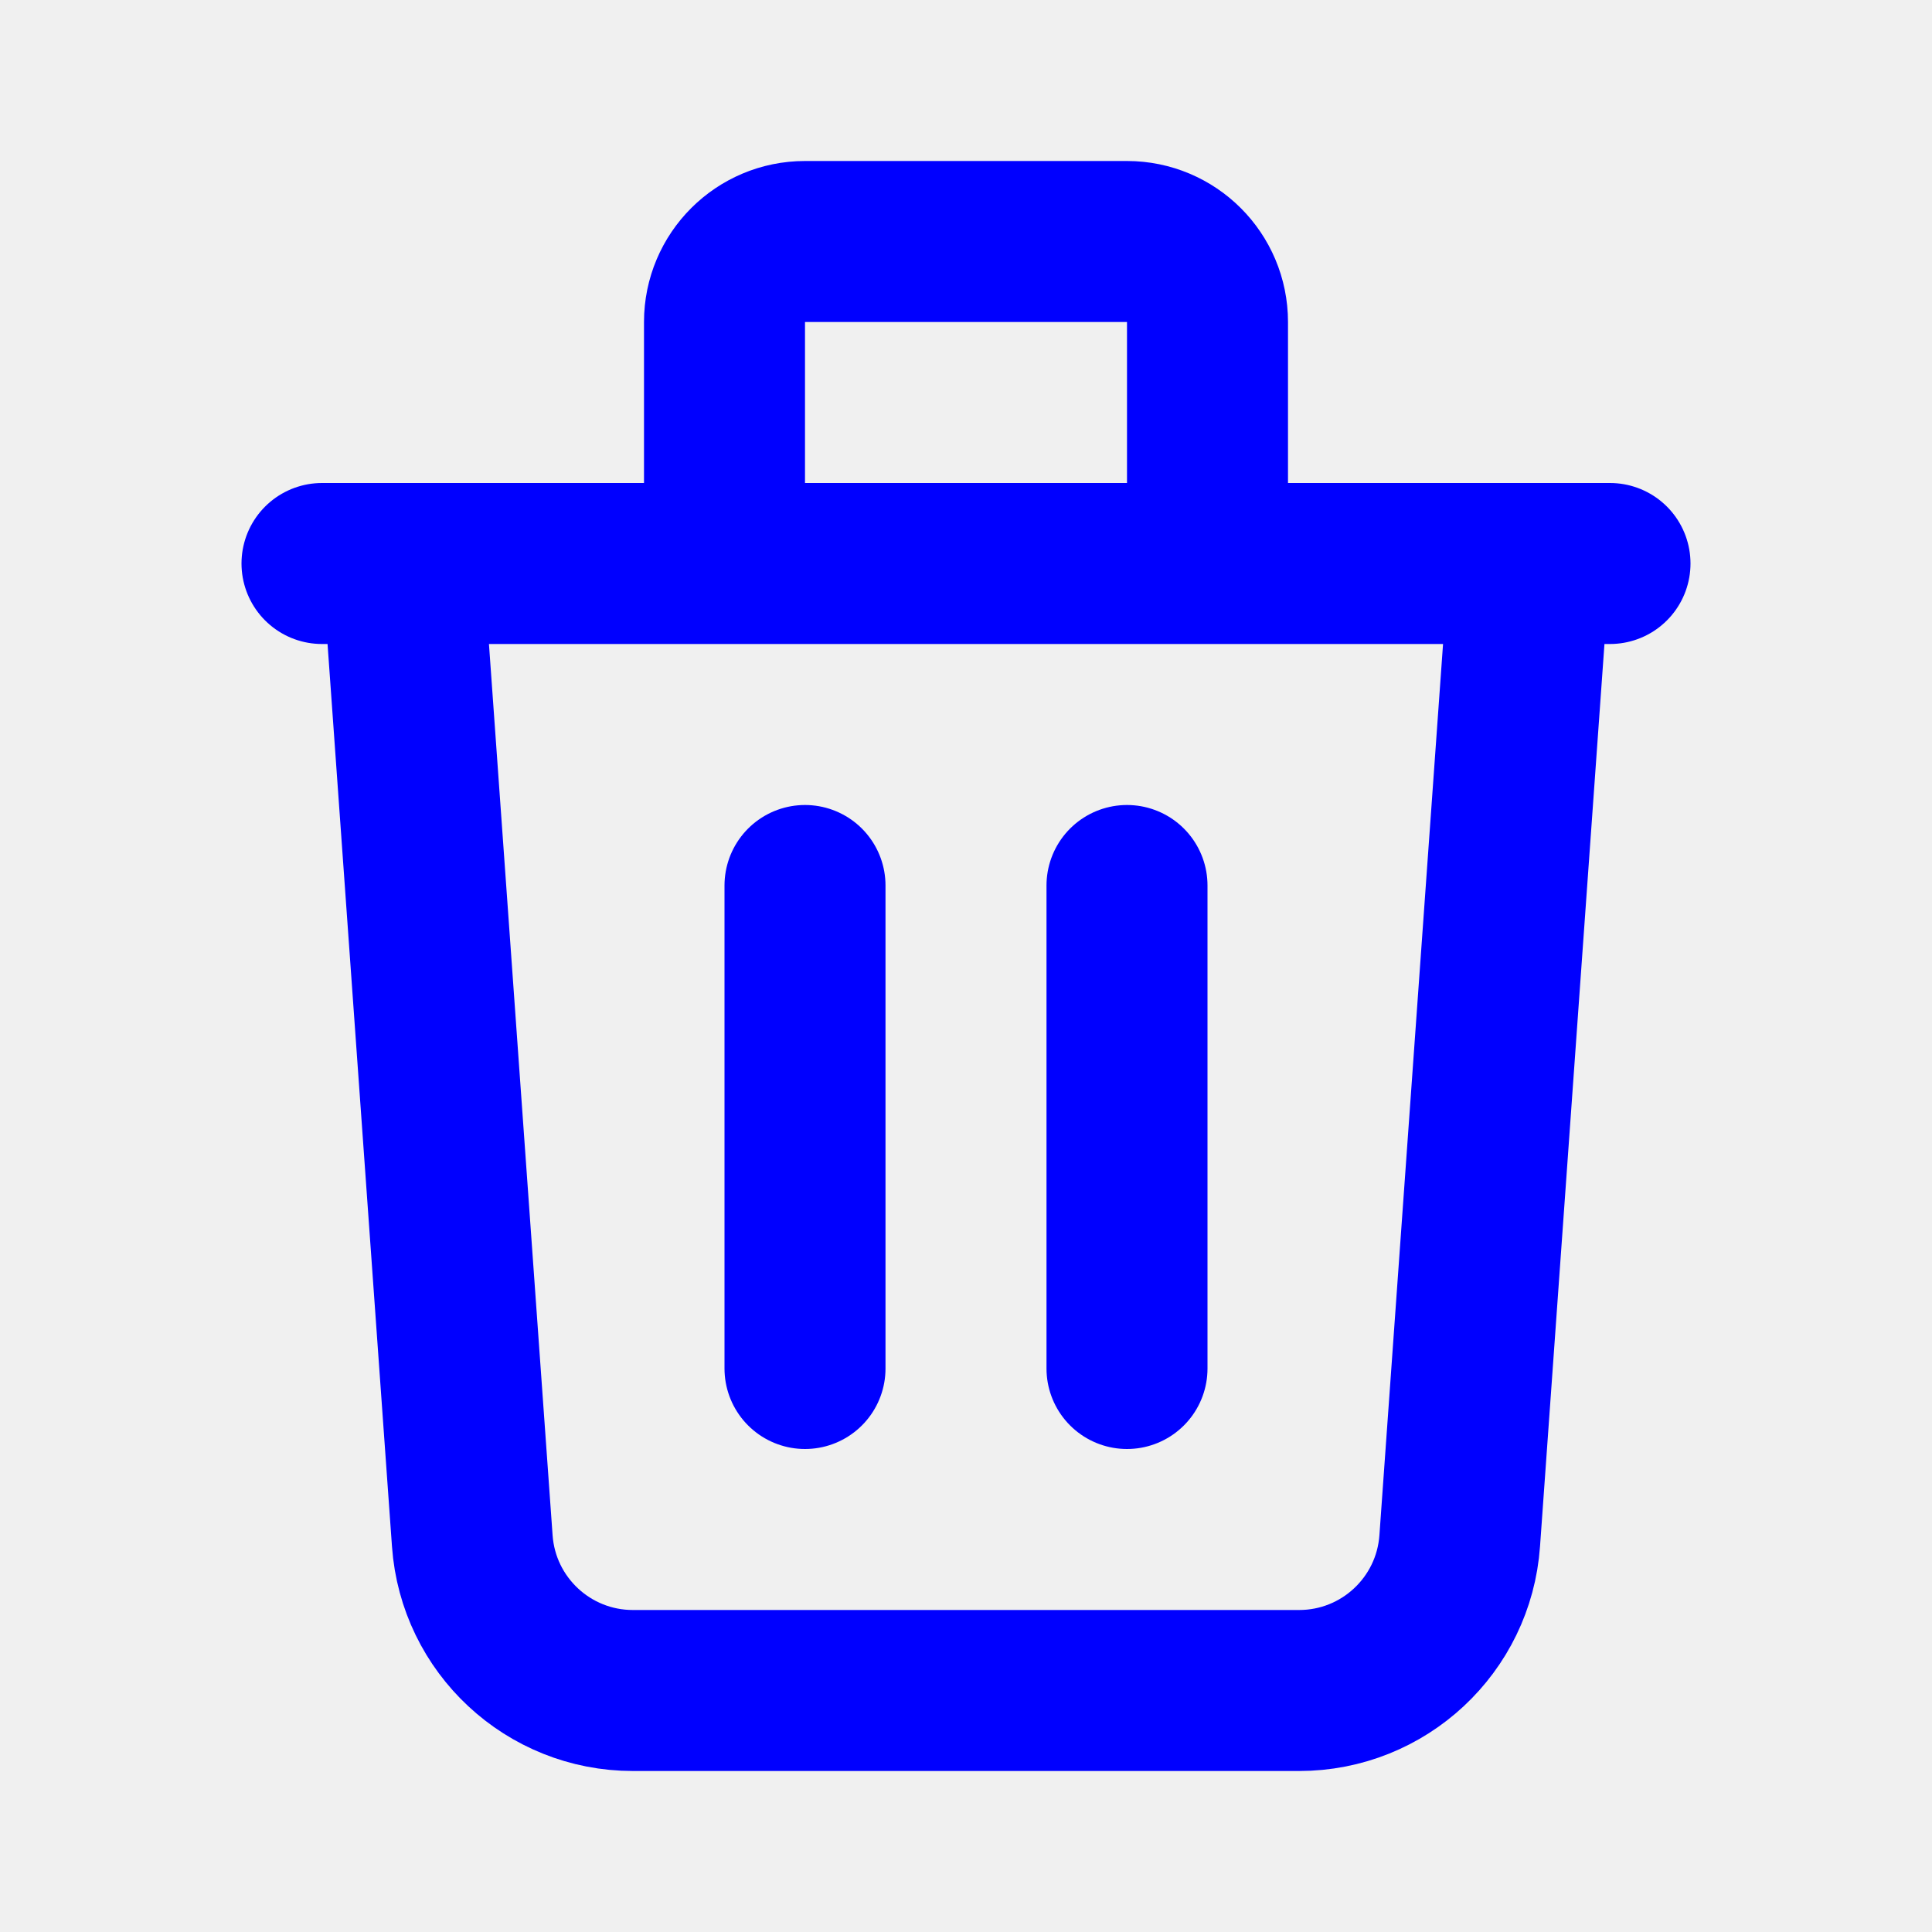
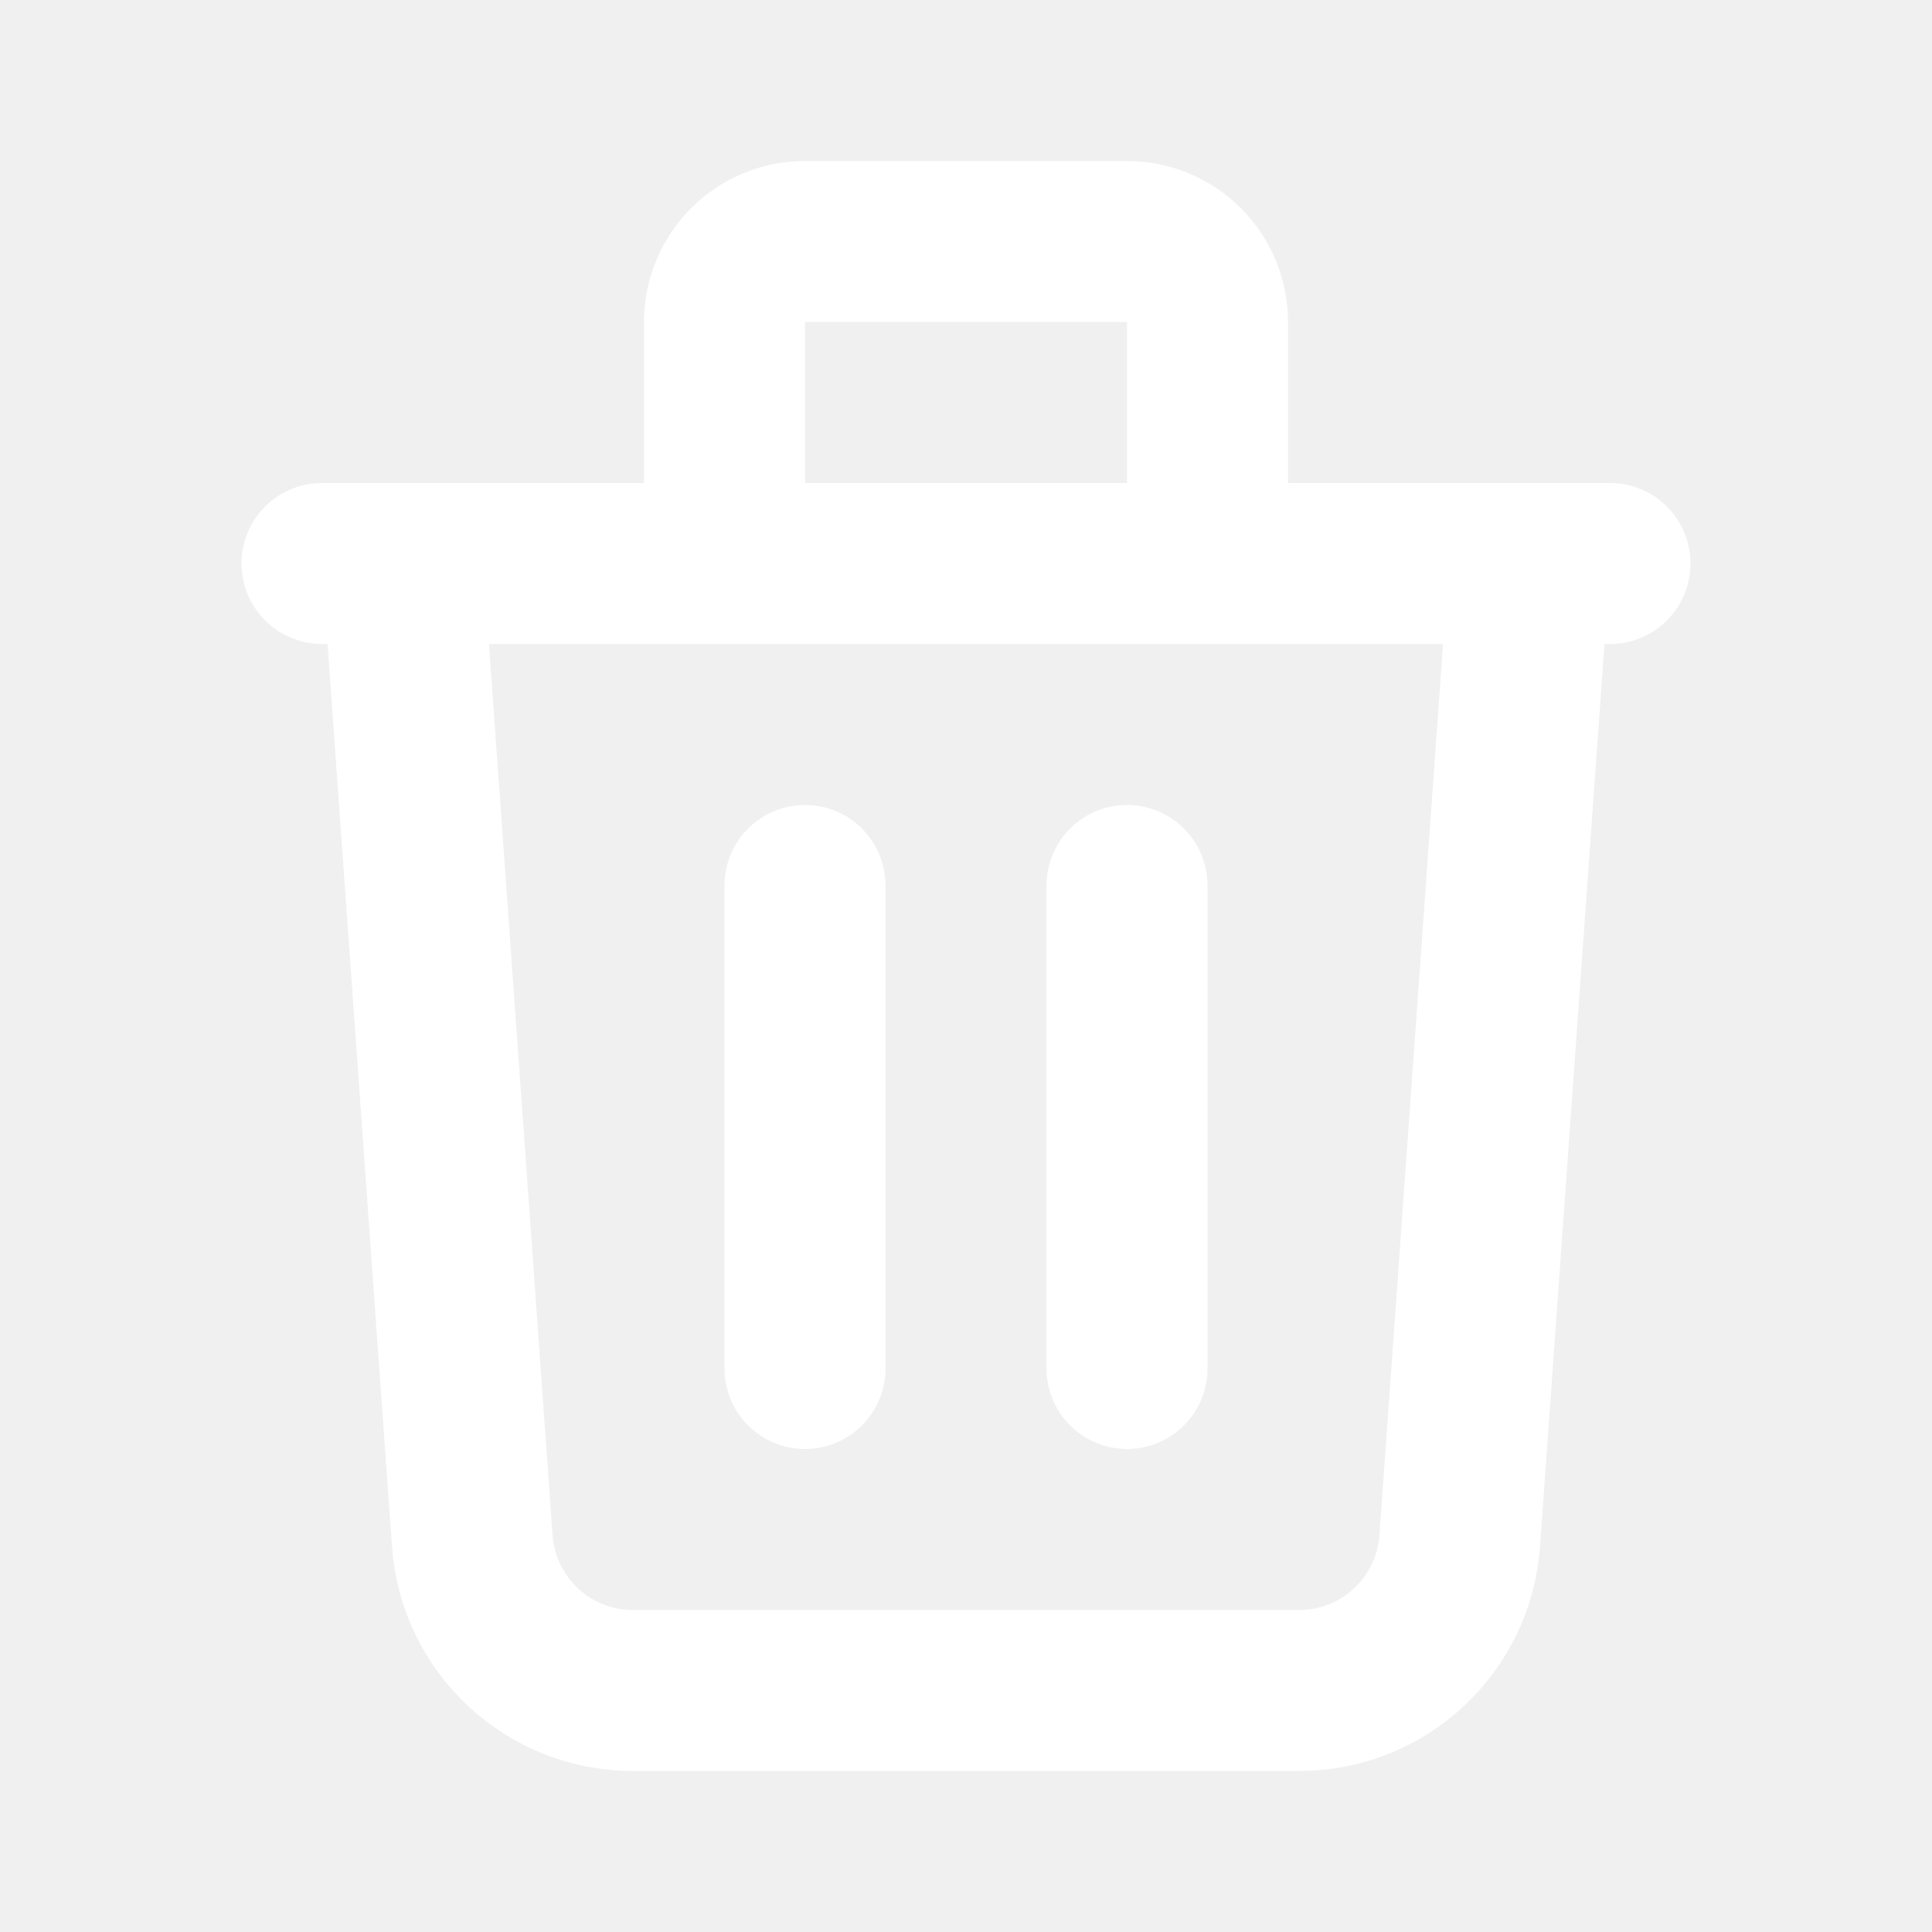
- <svg xmlns="http://www.w3.org/2000/svg" class="w-6 h-6" fill="none" stroke="Blue" viewBox="0 0 24 24">
+ <svg xmlns="http://www.w3.org/2000/svg" class="w-6 h-6" fill="none" stroke="#fff" viewBox="0 0 24 24">
  <path stroke-linecap="round" stroke-linejoin="round" stroke-width="2" d="M19 7l-.867 12.142A2 2 0 0116.138 21H7.862a2 2 0 01-1.995-1.858L5 7m5 4v6m4-6v6m1-10V4a1 1 0 00-1-1h-4a1 1 0 00-1 1v3M4 7h16" />
</svg>
